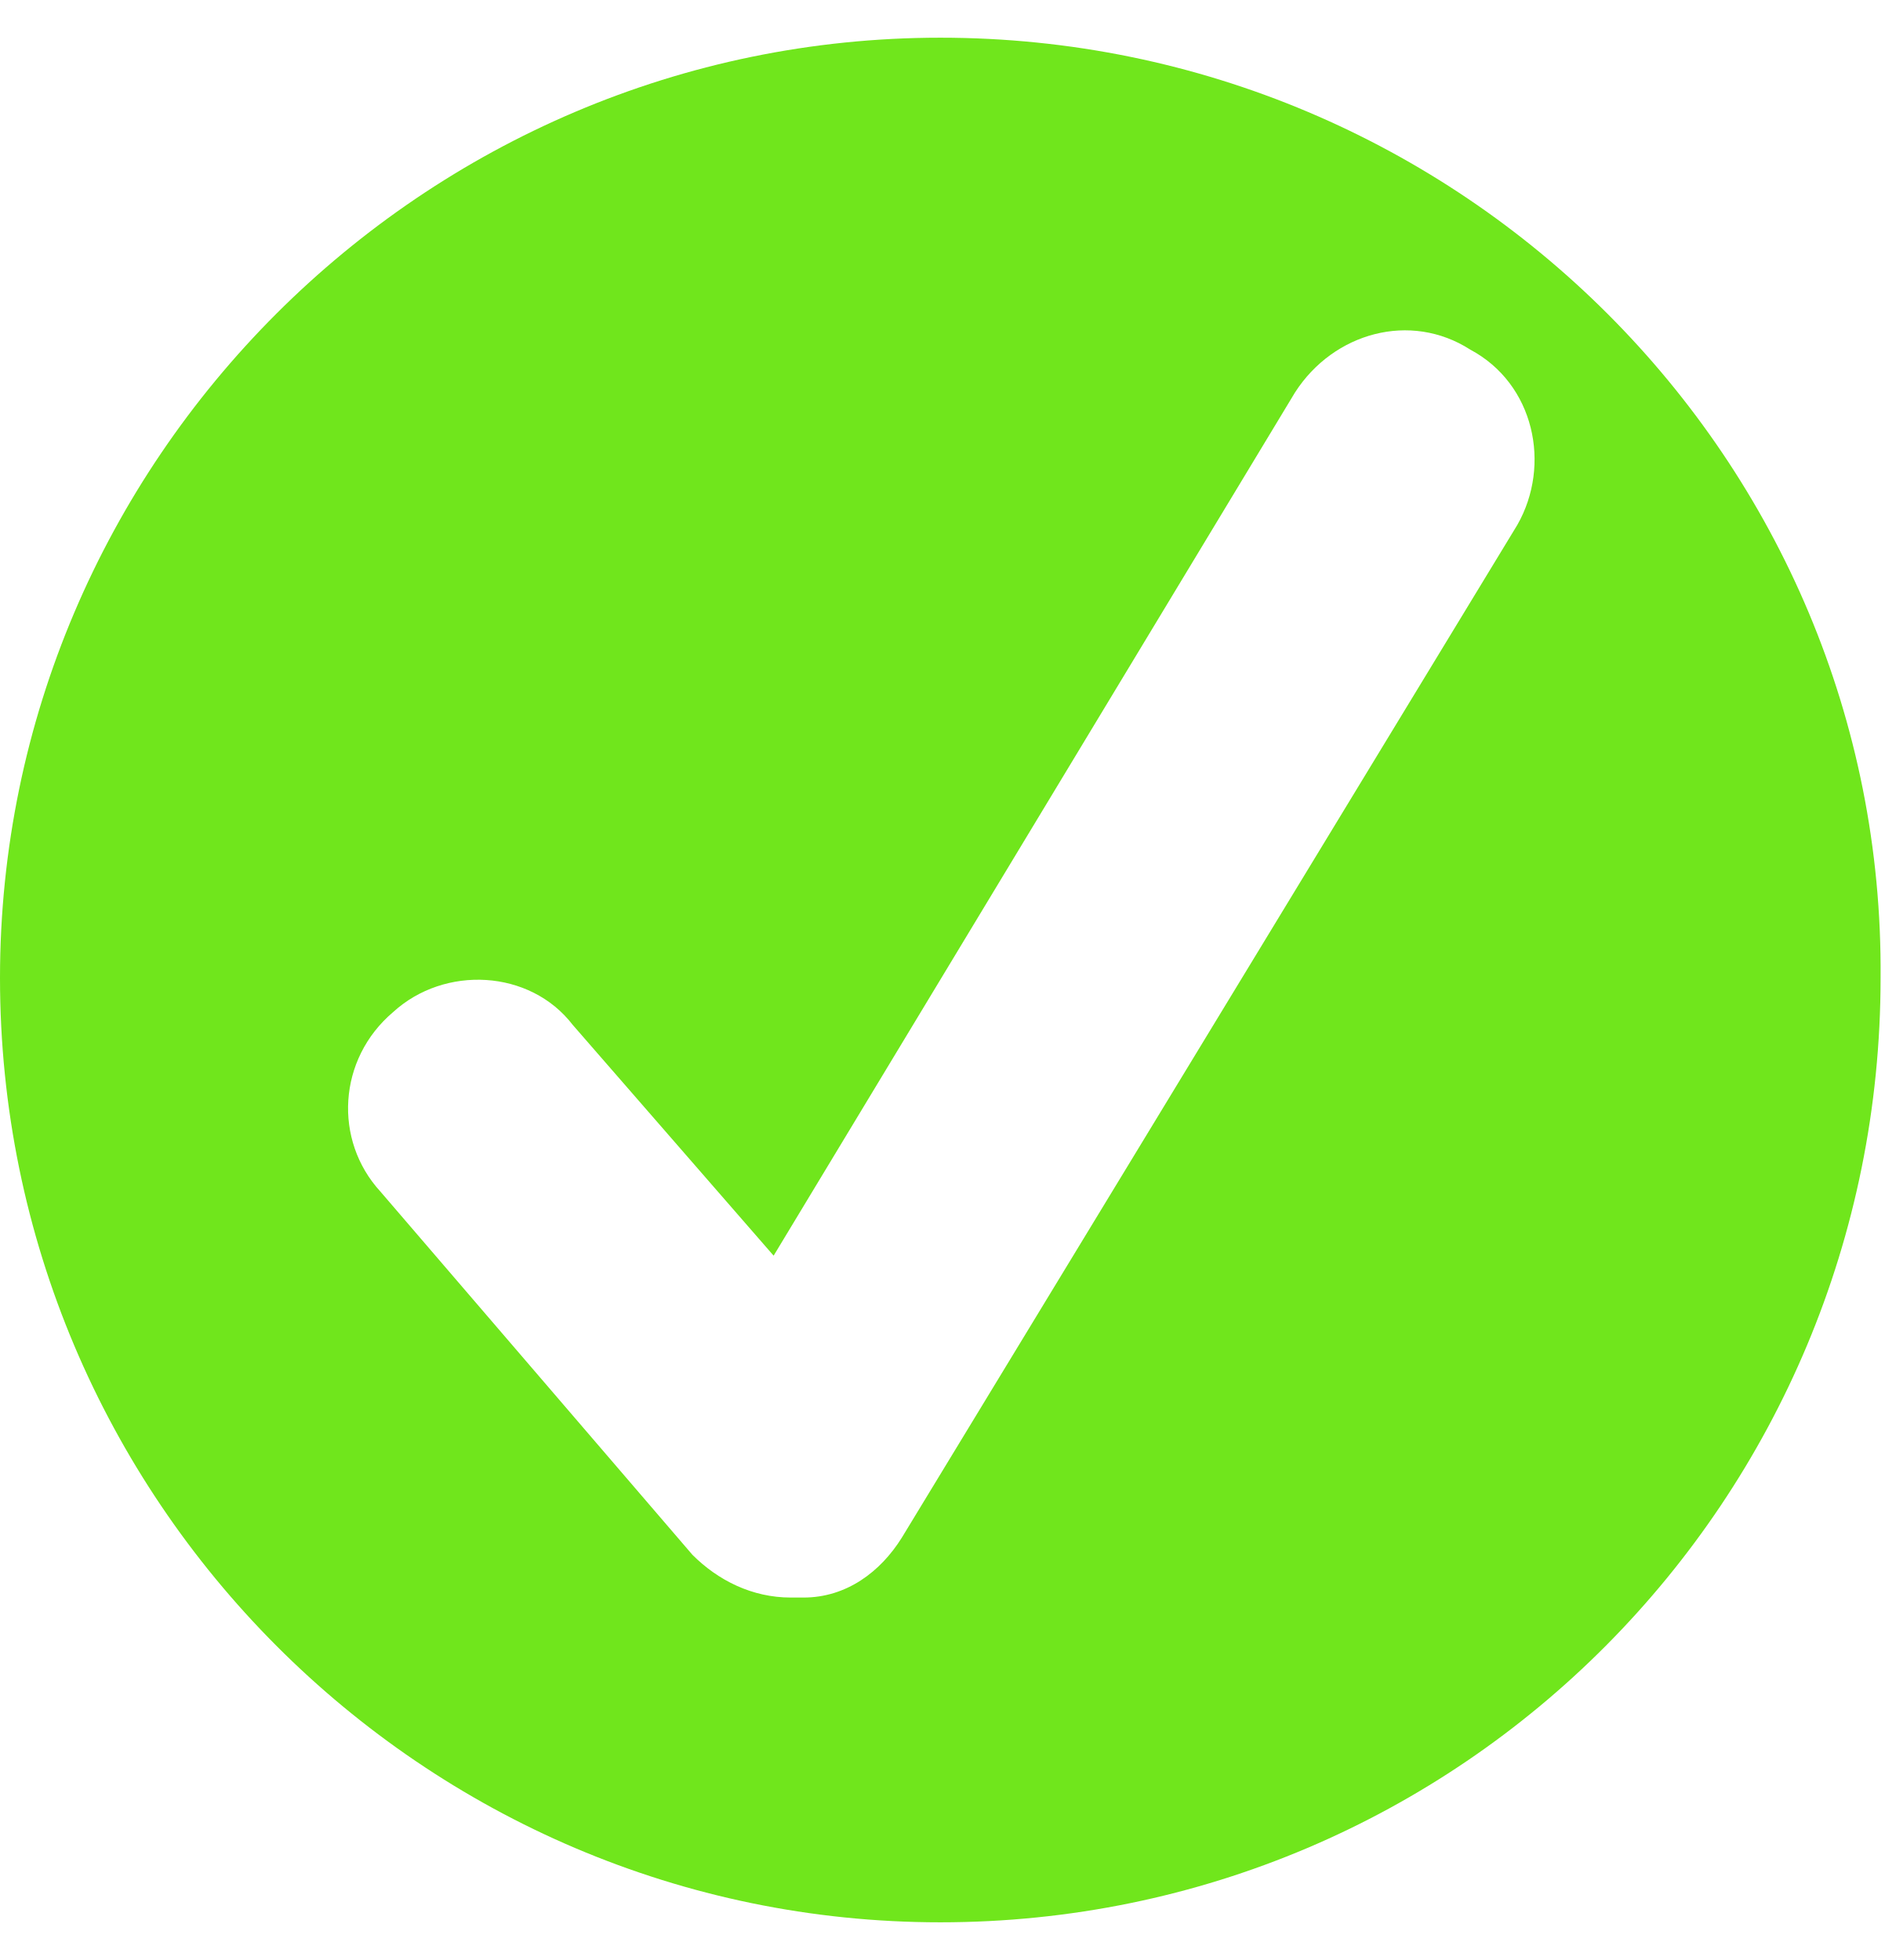
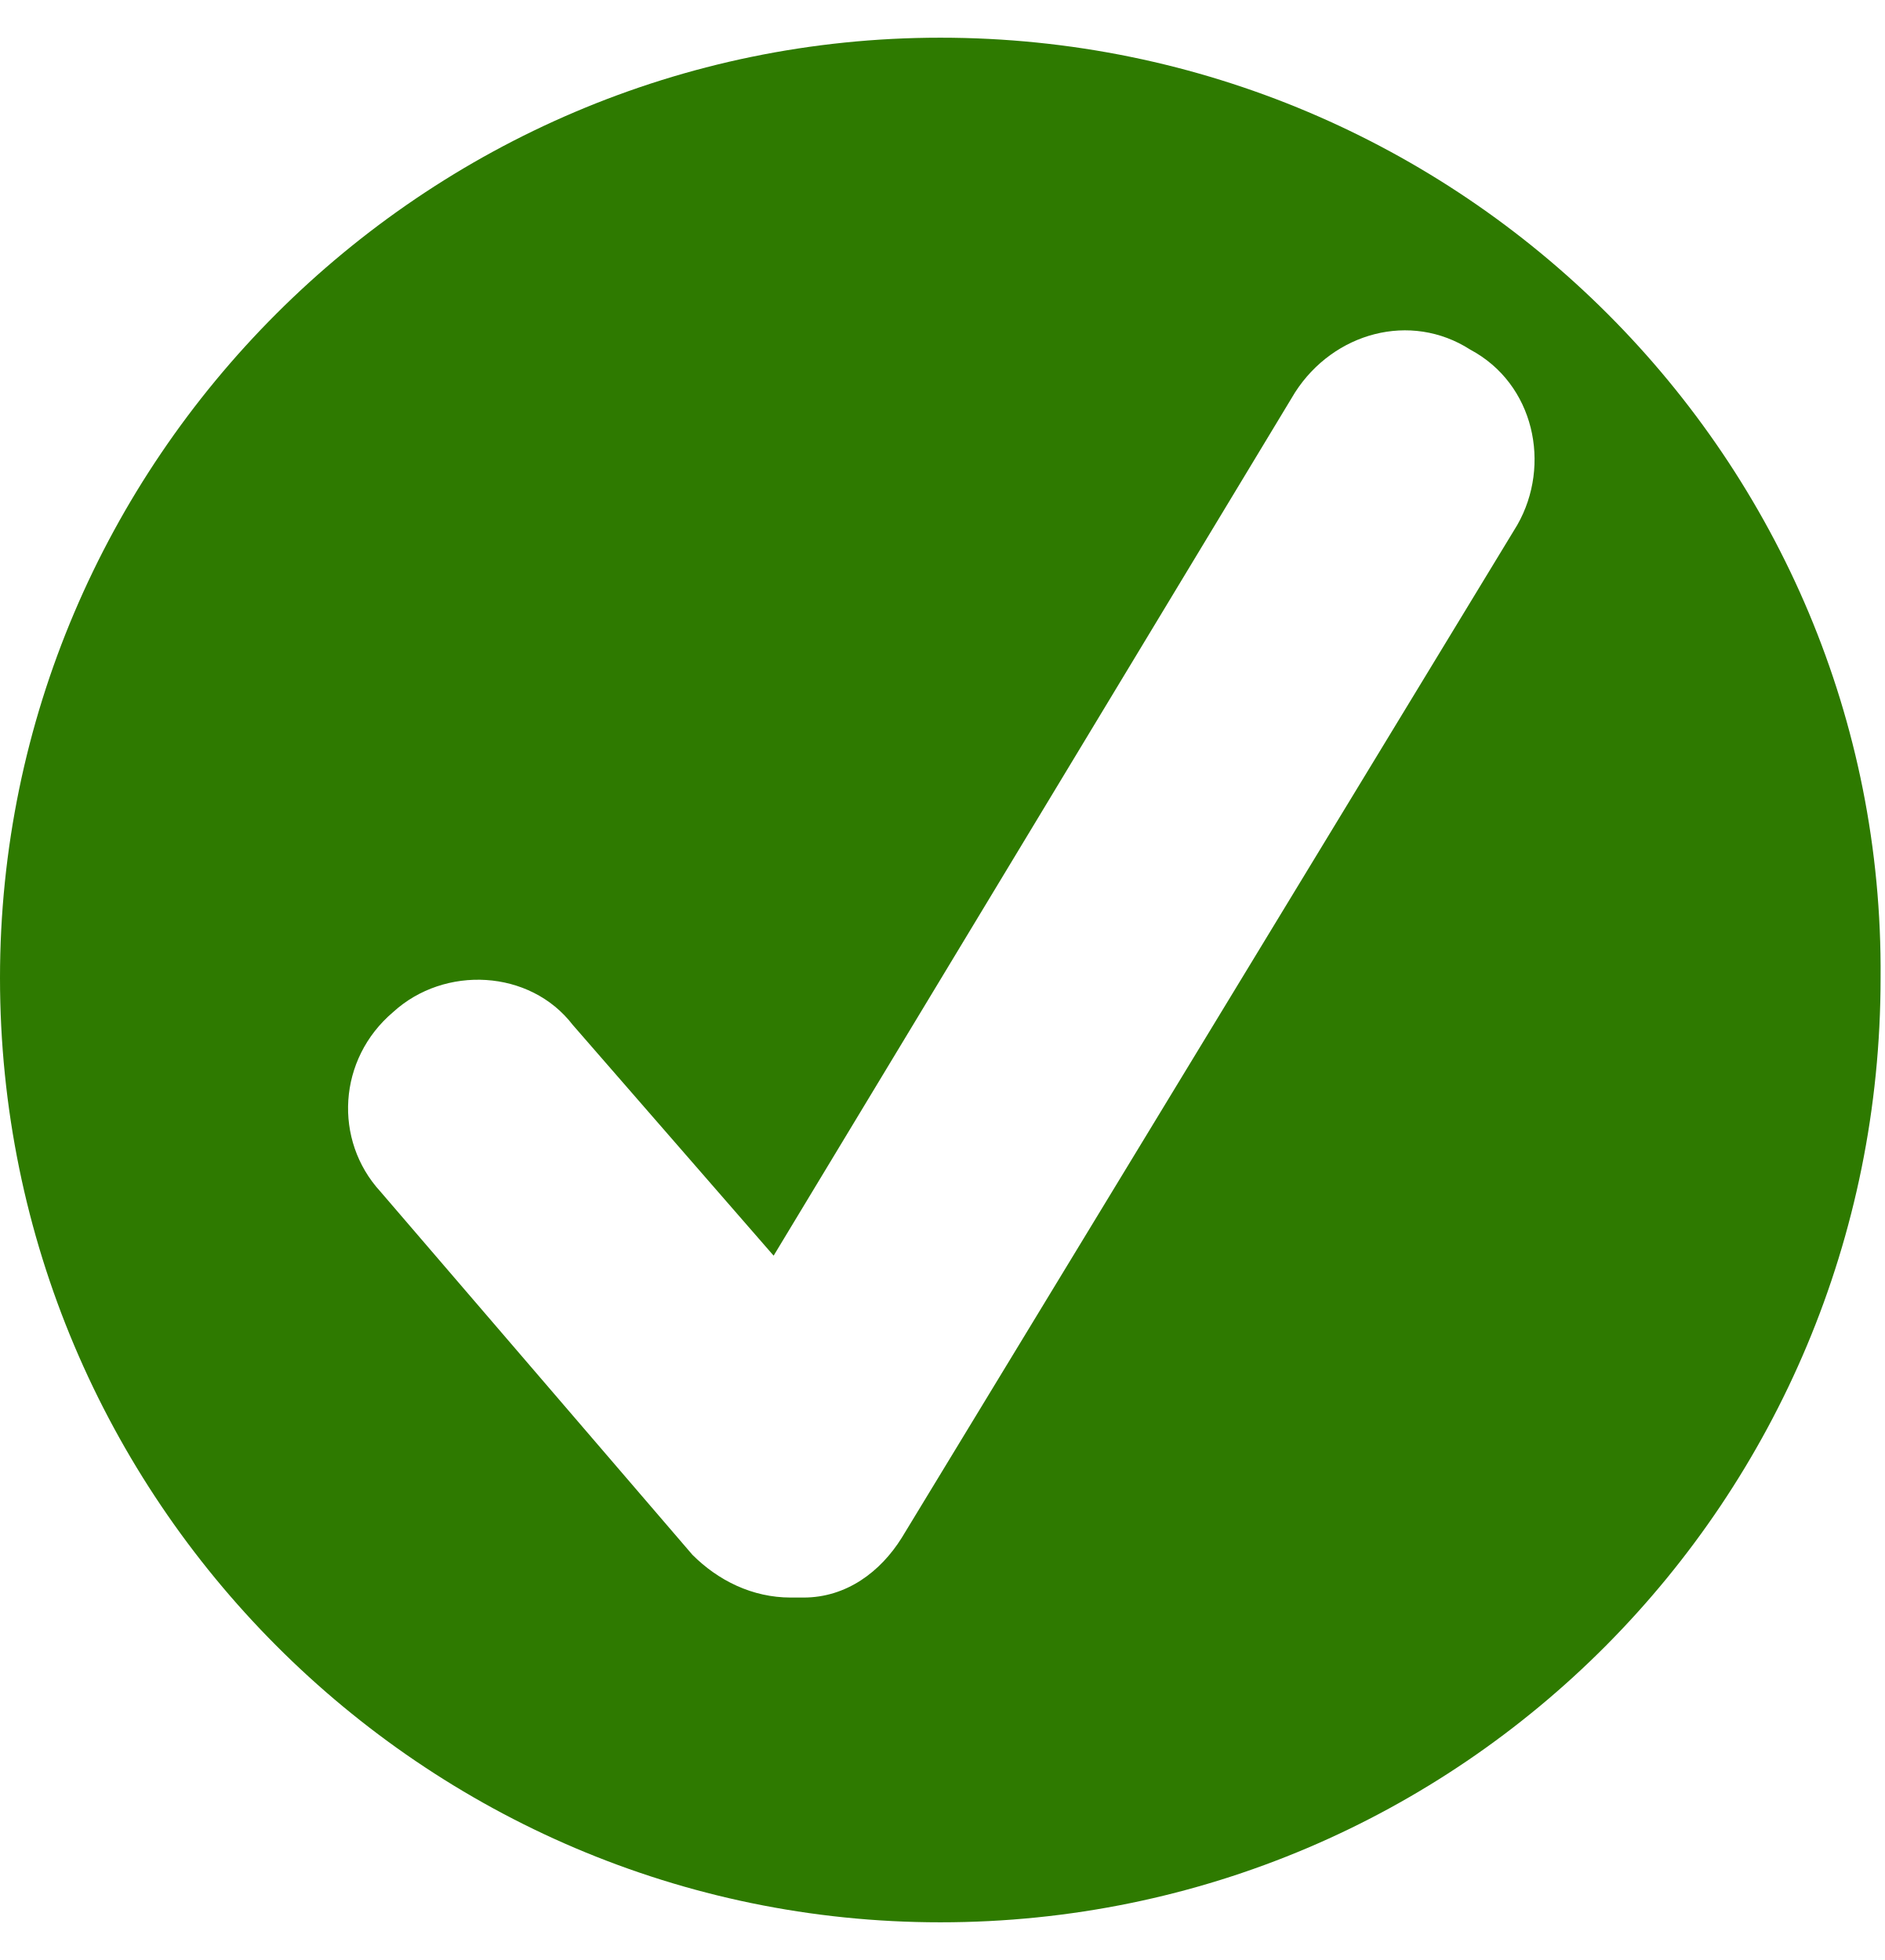
<svg xmlns="http://www.w3.org/2000/svg" width="25" height="26" viewBox="0 0 25 26" fill="none">
-   <path d="M12.472 0.5C5.612 0.5 0 6.112 0 12.972C0 19.888 5.612 25.5 12.472 25.5C19.388 25.5 24.943 19.888 24.943 12.972C25 6.112 19.388 0.5 12.472 0.5ZM20.125 6.963L11.961 20.398C11.678 20.852 11.225 21.192 10.658 21.192C10.601 21.192 10.544 21.192 10.488 21.192C9.977 21.192 9.524 20.965 9.184 20.625L5.045 15.806C4.422 15.126 4.478 14.049 5.215 13.425C5.896 12.802 7.029 12.858 7.596 13.595L10.261 16.657L17.177 5.205C17.687 4.412 18.707 4.128 19.501 4.638C20.352 5.092 20.578 6.169 20.125 6.963Z" fill="#70E61C" />
+   <path d="M12.472 0.5C5.612 0.5 0 6.112 0 12.972C0 19.888 5.612 25.5 12.472 25.5C19.388 25.5 24.943 19.888 24.943 12.972C25 6.112 19.388 0.5 12.472 0.5ZM20.125 6.963L11.961 20.398C11.678 20.852 11.225 21.192 10.658 21.192C10.601 21.192 10.544 21.192 10.488 21.192C9.977 21.192 9.524 20.965 9.184 20.625L5.045 15.806C4.422 15.126 4.478 14.049 5.215 13.425C5.896 12.802 7.029 12.858 7.596 13.595L10.261 16.657L17.177 5.205C17.687 4.412 18.707 4.128 19.501 4.638C20.352 5.092 20.578 6.169 20.125 6.963Z" fill="#2E7A00" />
</svg>
